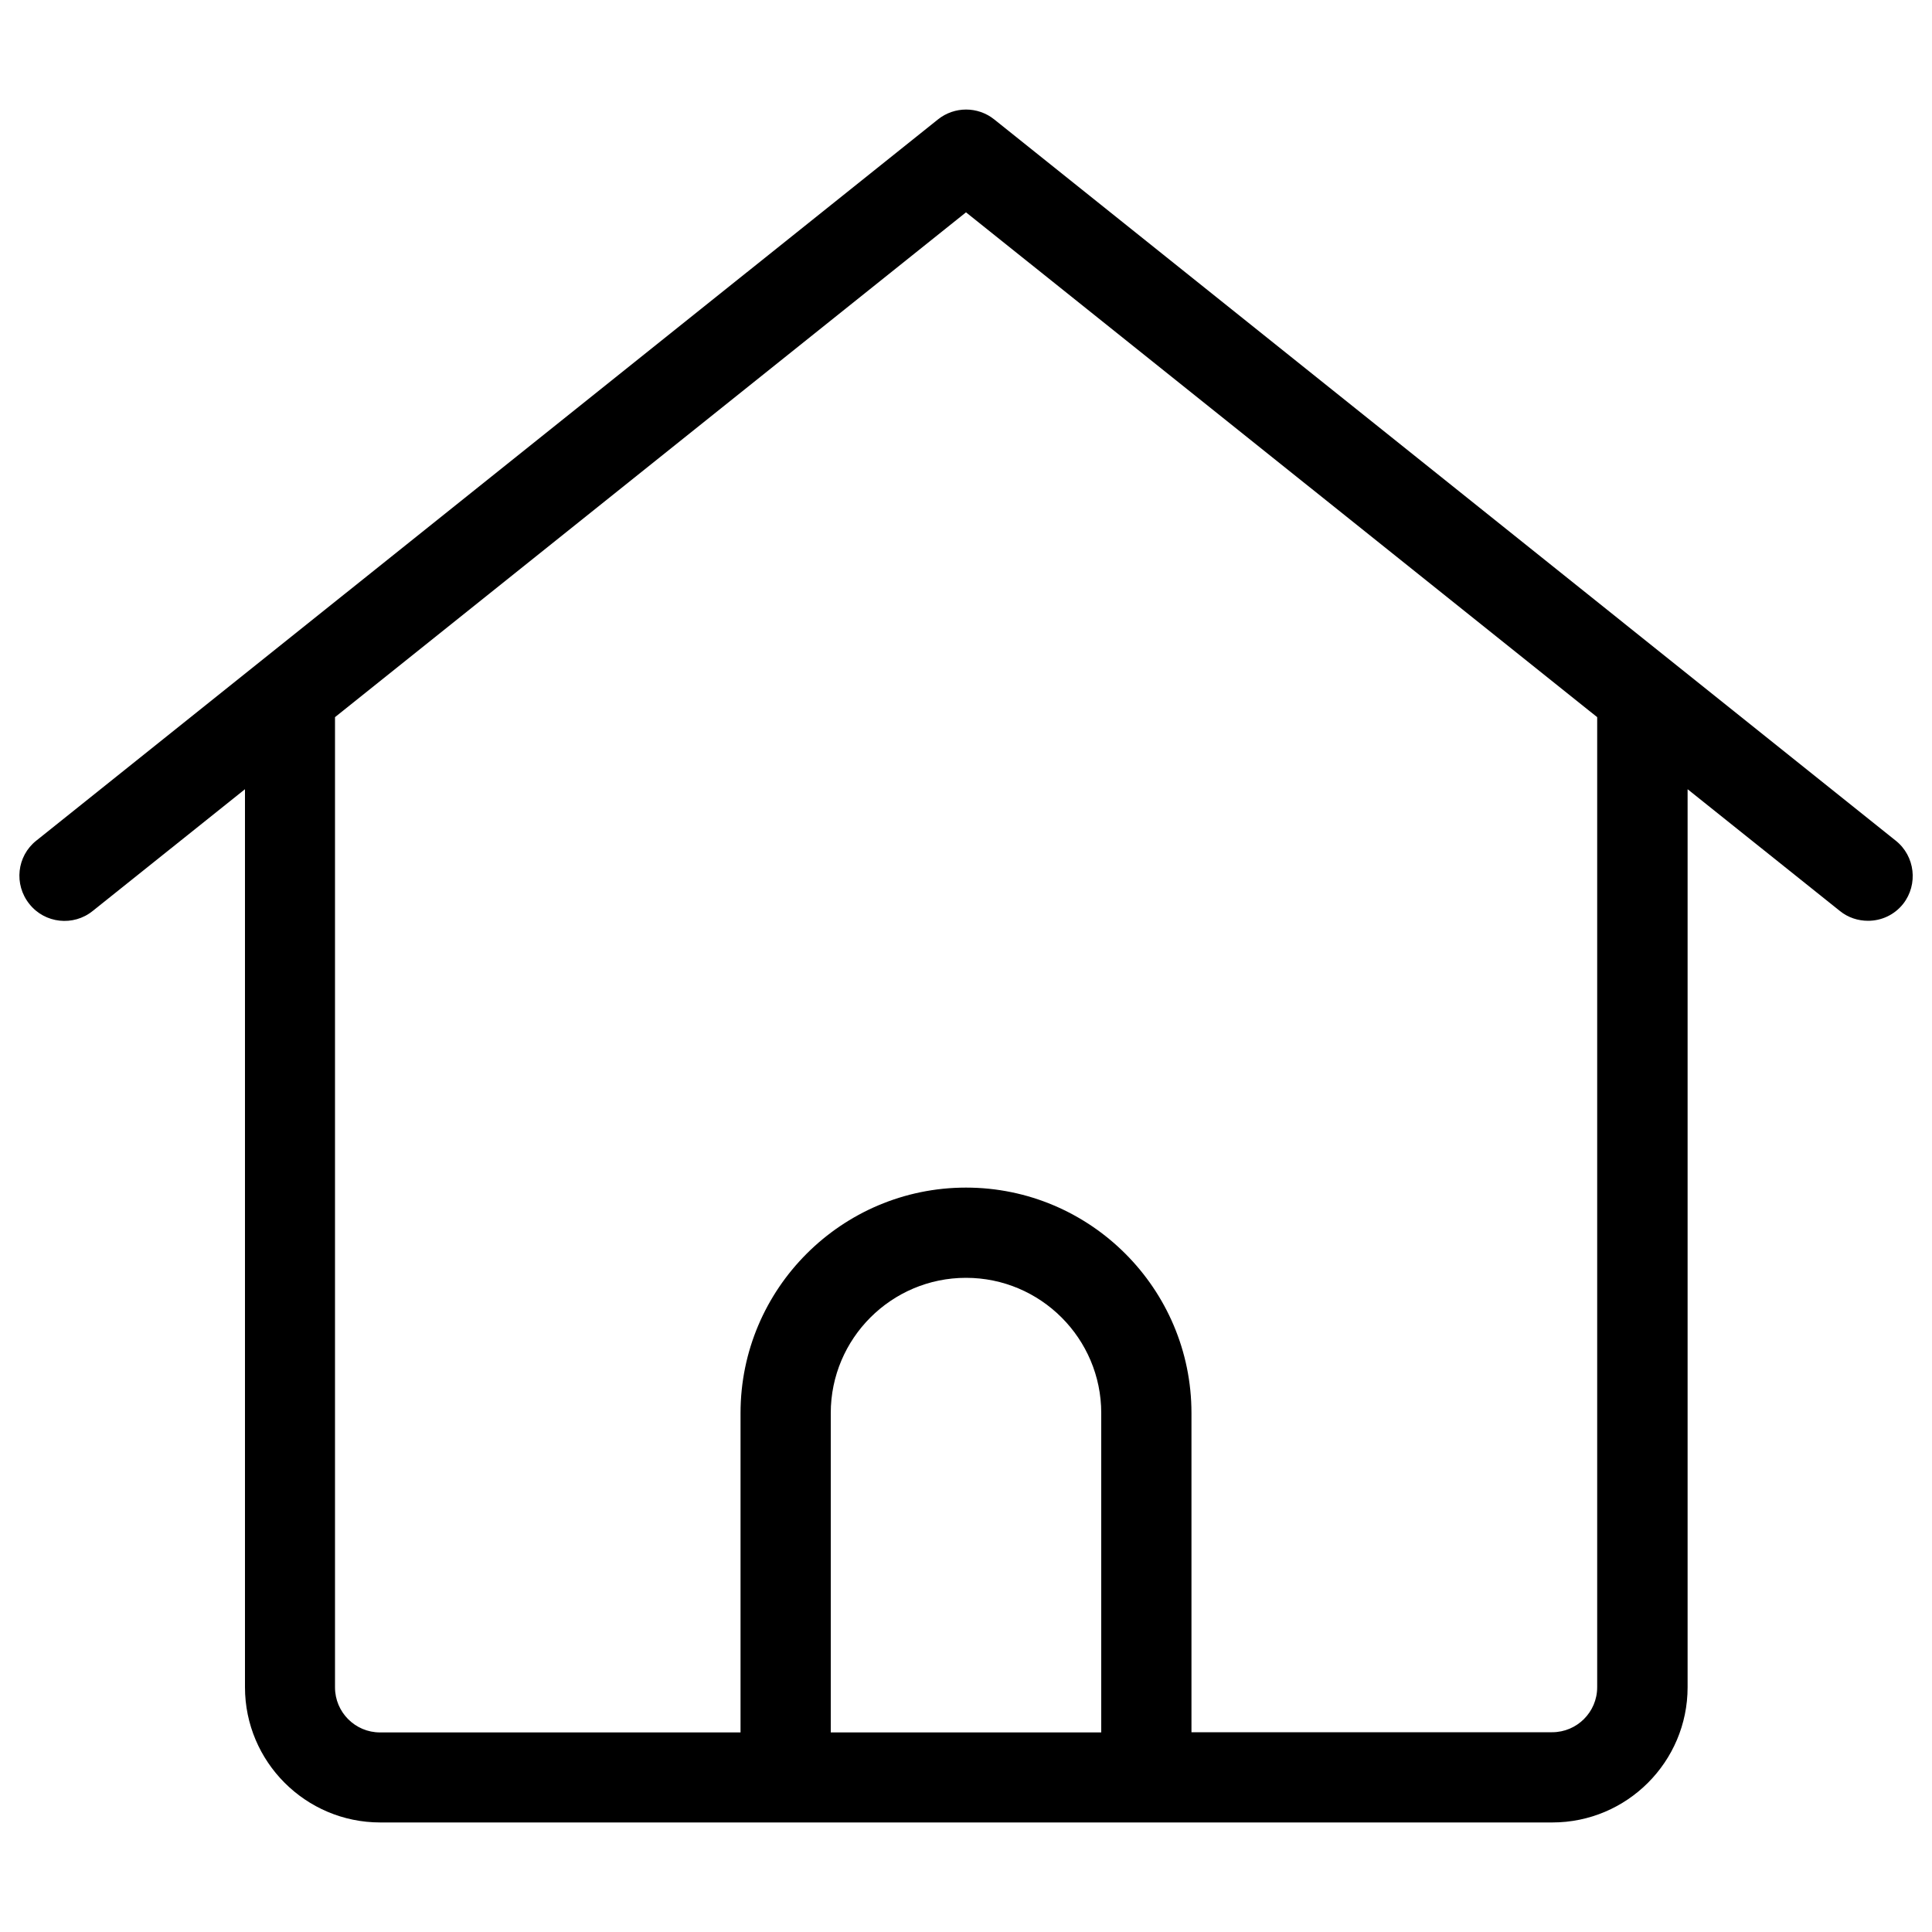
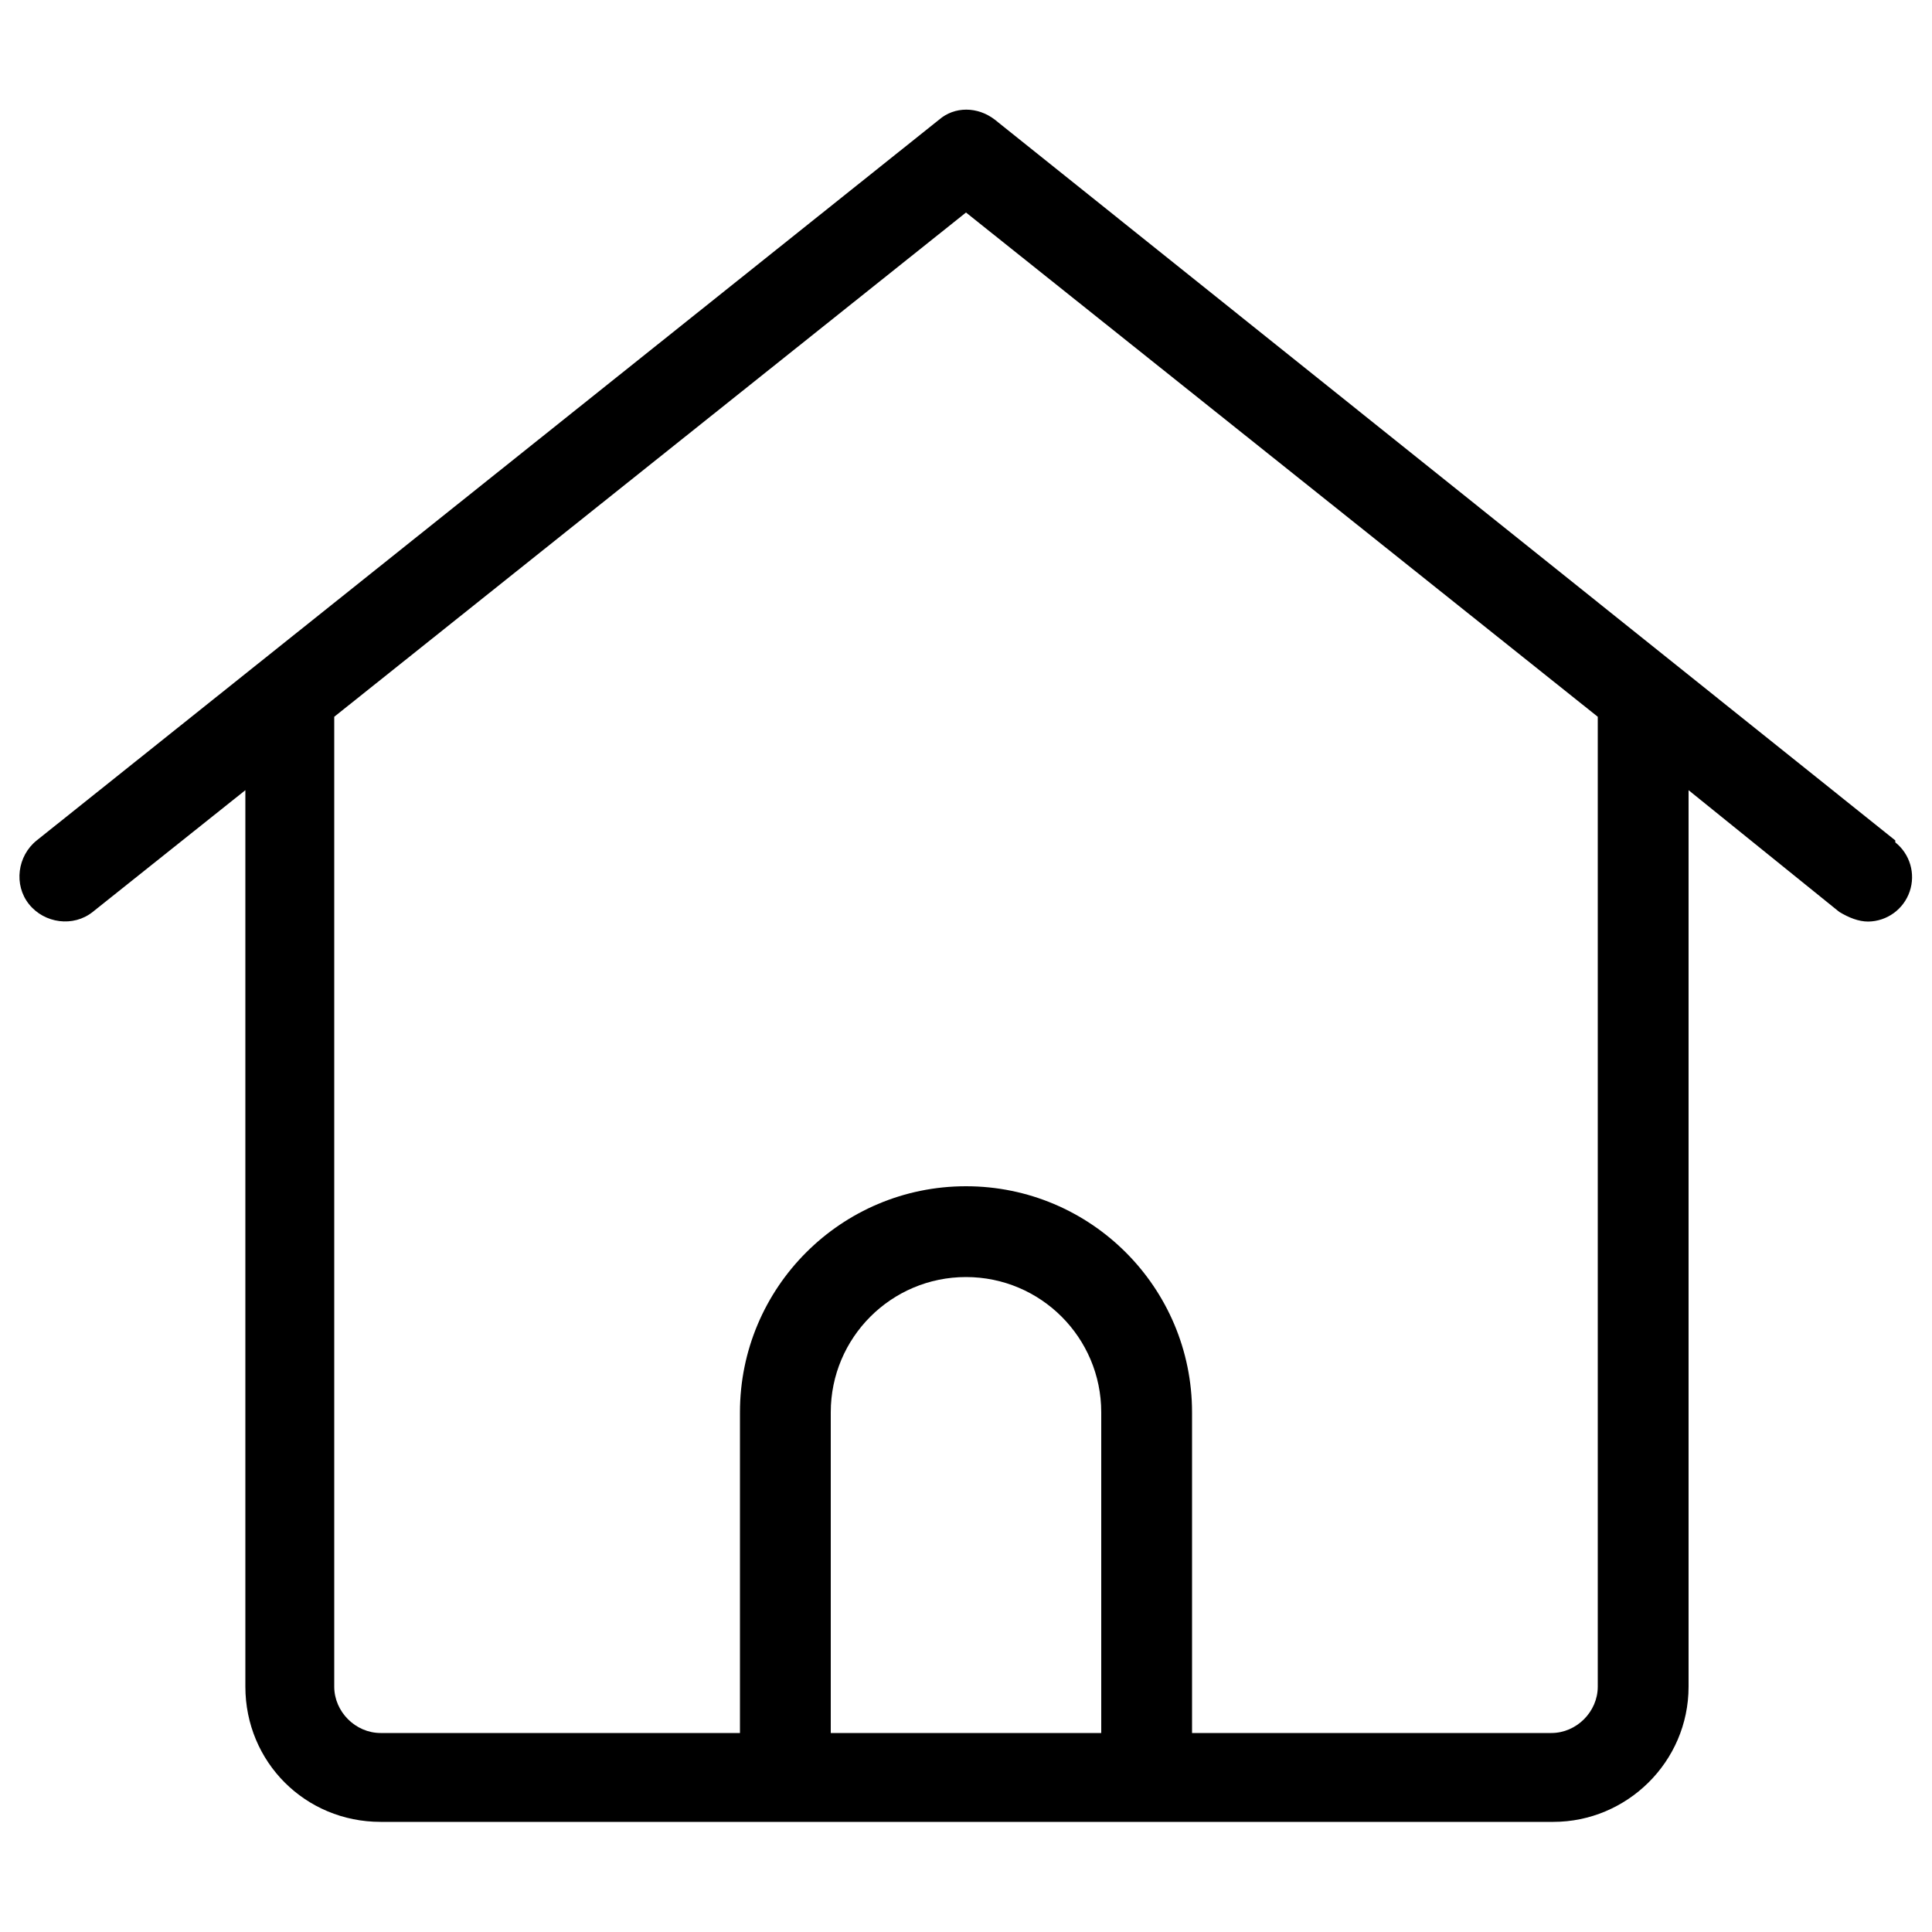
- <svg xmlns="http://www.w3.org/2000/svg" version="1.1" x="0px" y="0px" viewBox="0 0 1000 1000" enable-background="new 0 0 1000 1000" xml:space="preserve">
-   <g>
-     <path d="M981.2,435.1L514.6,61.8c-8.5-6.8-20.6-6.8-29.1,0L18.8,435.1c-10.1,8-11.7,22.7-3.6,32.8c8,10.1,22.8,11.7,32.8,3.6l78.8-63v464.8c0,38.6,31.4,70,70,70h606.7c38.6,0,70-31.4,70-70V408.5l78.8,63c4.3,3.5,9.5,5.1,14.6,5.1c6.9,0,13.6-3,18.2-8.8C992.9,457.8,991.3,443.1,981.2,435.1z M430,896.7V731.4c0-38.6,31.4-70,70-70c38.6,0,70,31.4,70,70v165.3H430z M826.7,873.3c0,12.9-10.5,23.3-23.3,23.3H616.7V731.4c0-64.3-52.3-116.7-116.7-116.7c-64.3,0-116.7,52.3-116.7,116.7v165.3H196.7c-12.9,0-23.3-10.5-23.3-23.3V371.2L500,109.9l326.7,261.3V873.3z" />
-   </g>
+ <svg xmlns="http://www.w3.org/2000/svg" viewBox="0 0 1000 1000" xml:space="preserve">
+   <path d="M981 435 515 62c-9-7-21-7-29 0L19 435c-10 8-12 23-4 33s23 12 33 4l79-63v464c0 39 31 70 70 70h607c38 0 70-31 70-70V409l78 63c5 3 10 5 15 5a23 23 0 0 0 14-41zM430 897V731a70 70 0 0 1 140 0v166H430zm397-24c0 13-11 24-24 24H617V731a117 117 0 0 0-234 0v166H197c-13 0-24-11-24-24V371l327-261 327 261v502z" />
</svg>
